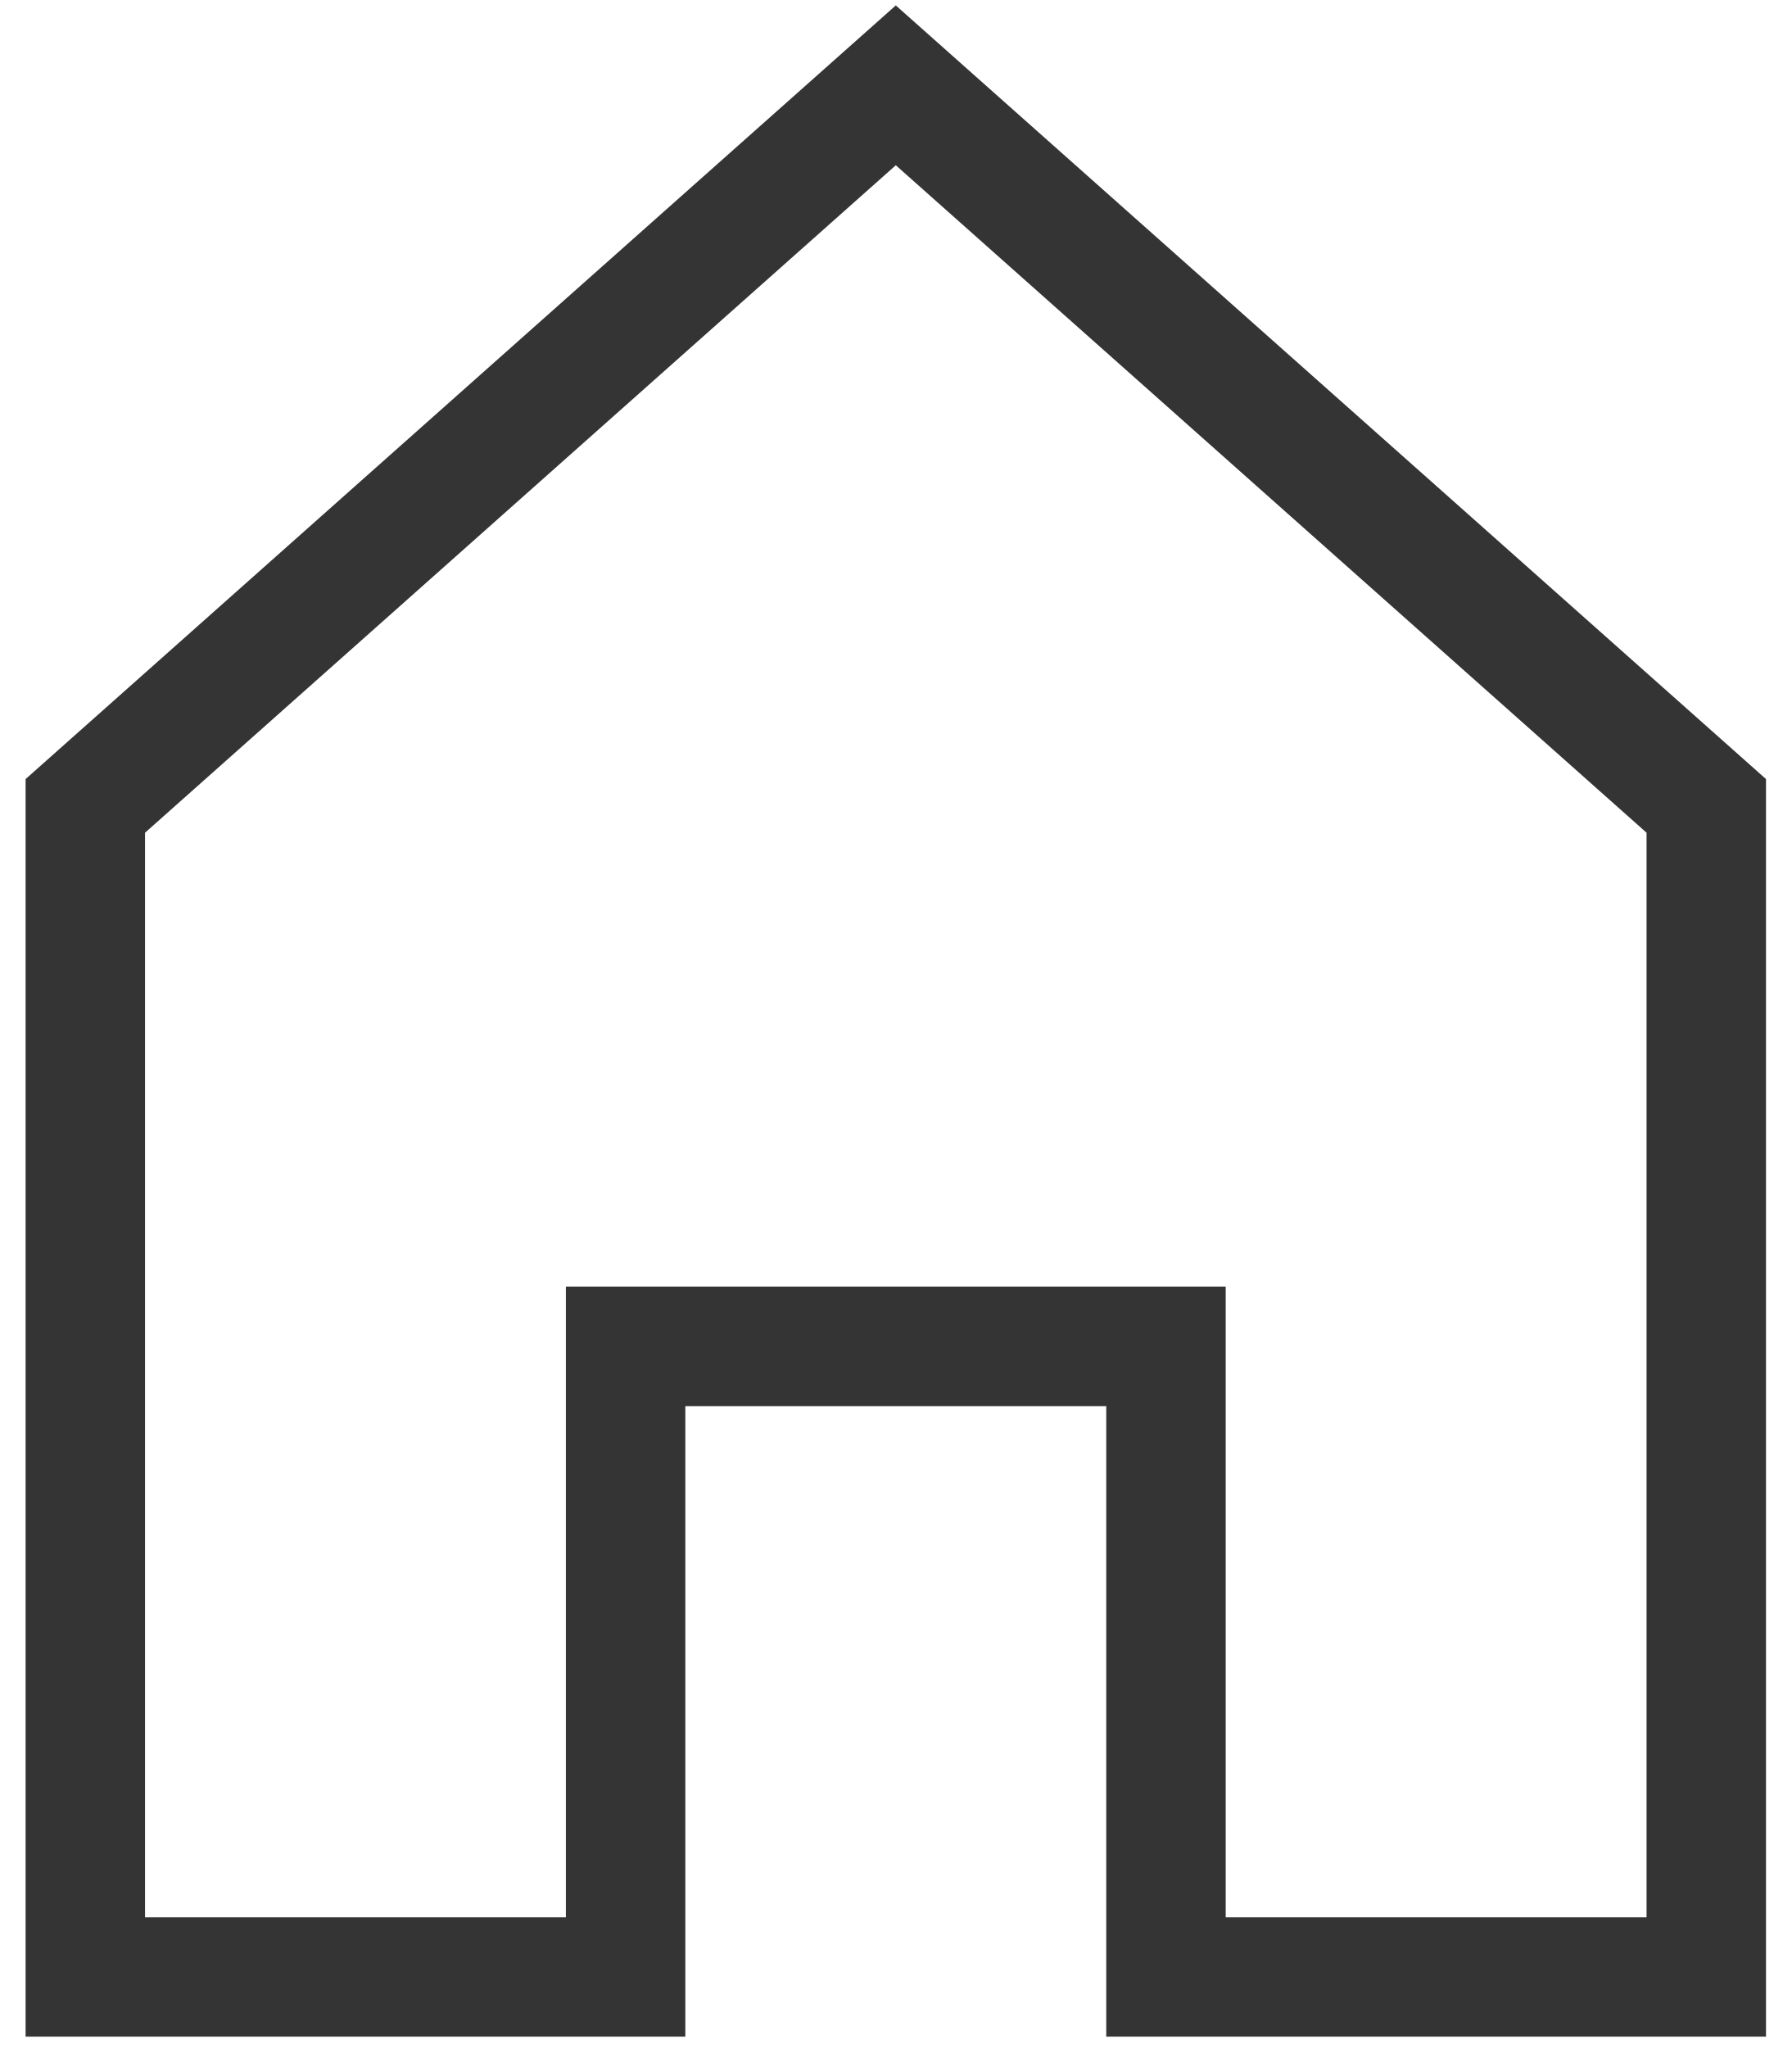
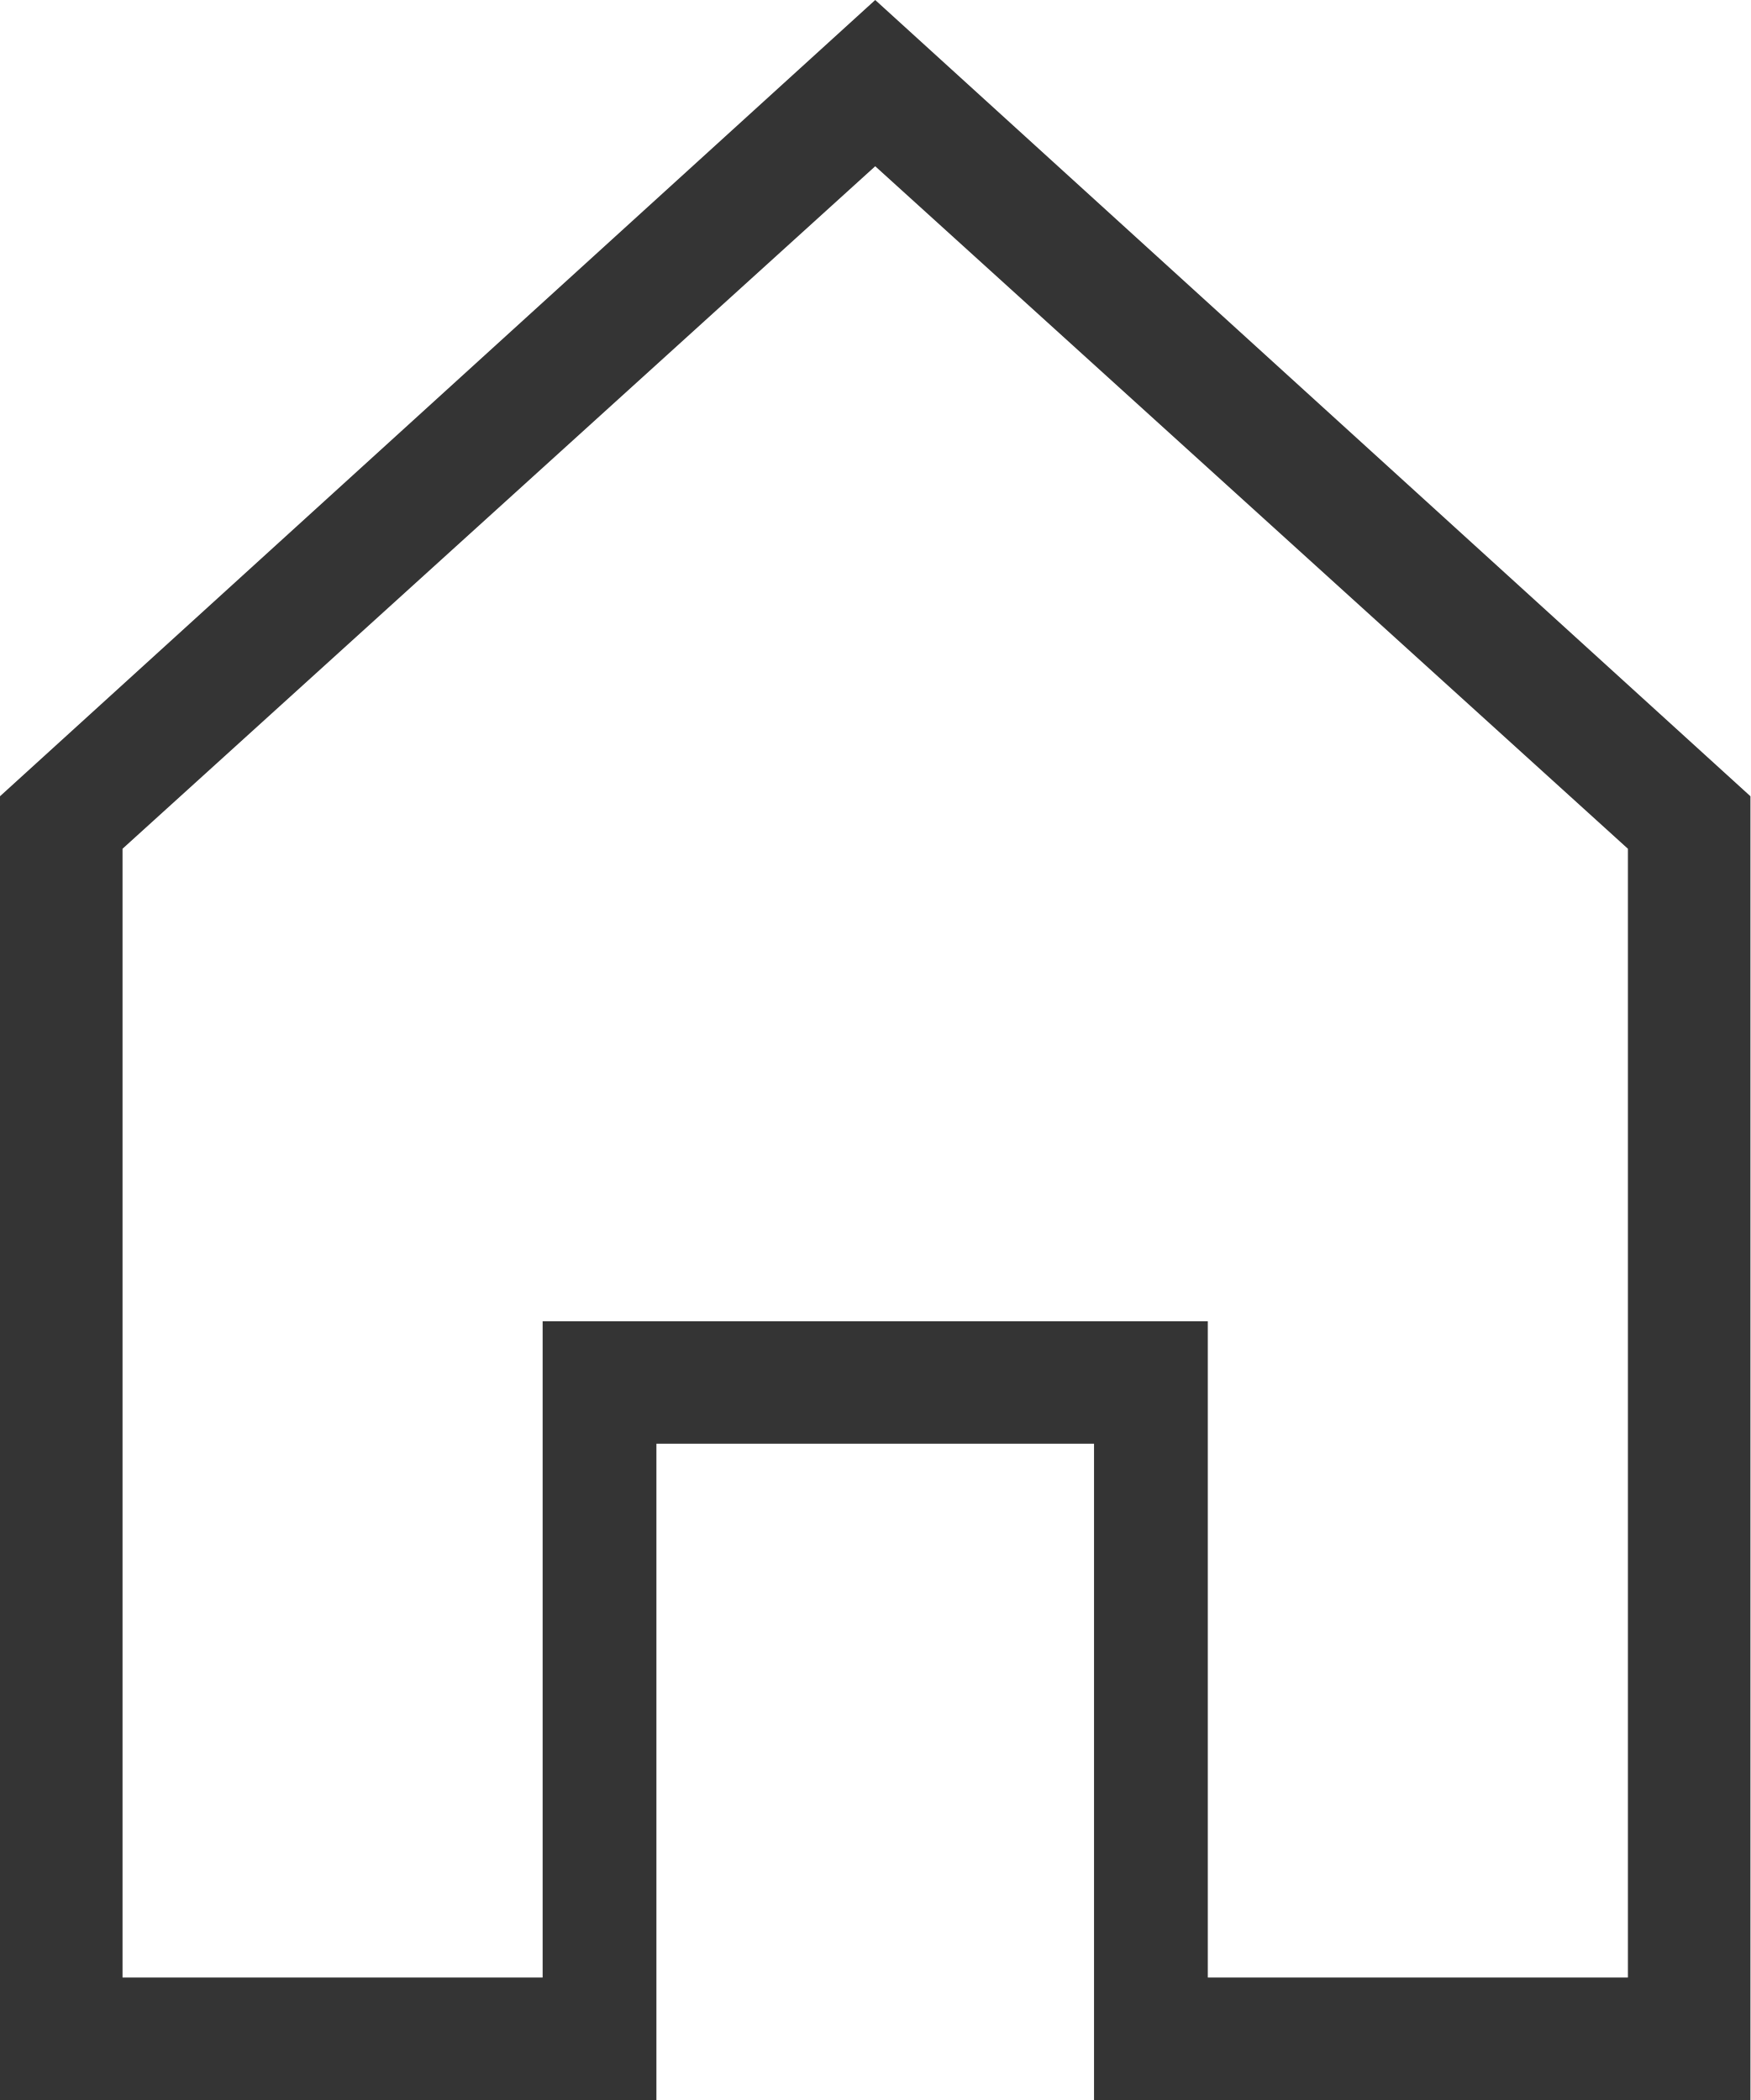
- <svg xmlns="http://www.w3.org/2000/svg" width="21px" height="24px" viewBox="0 0 21 24" version="1.1">
-   <defs />
-   <g id="Symbols" stroke="none" stroke-width="1" fill="none" fill-rule="evenodd">
-     <g id="Icons/Tabs/home" transform="translate(-5, -3)" stroke-width="1.4" stroke="#343434">
-       <polygon id="Shape" points="15.5 4 6 12.444 6 26.167 12.333 26.167 12.333 18.778 18.667 18.778 18.667 26.167 25 26.167 25 12.444" />
-     </g>
-   </g>
+ <svg xmlns="http://www.w3.org/2000/svg" version="1.1" id="Home" x="0px" y="0px" viewBox="0 0 20 24" style="enable-background:new 0 0 20 24;" xml:space="preserve">
+   <style type="text/css">
+ 	.st0{fill:#343434;}
+ </style>
+   <path class="st0" d="M20,24h-7.5v-7.5H7.5V24H0V9.1L10,0l10,9.1V24z M13.8,22.6h4.8V9.7L10,1.9L1.4,9.7v12.9h4.8v-7.5h7.6V22.6z" />
</svg>
